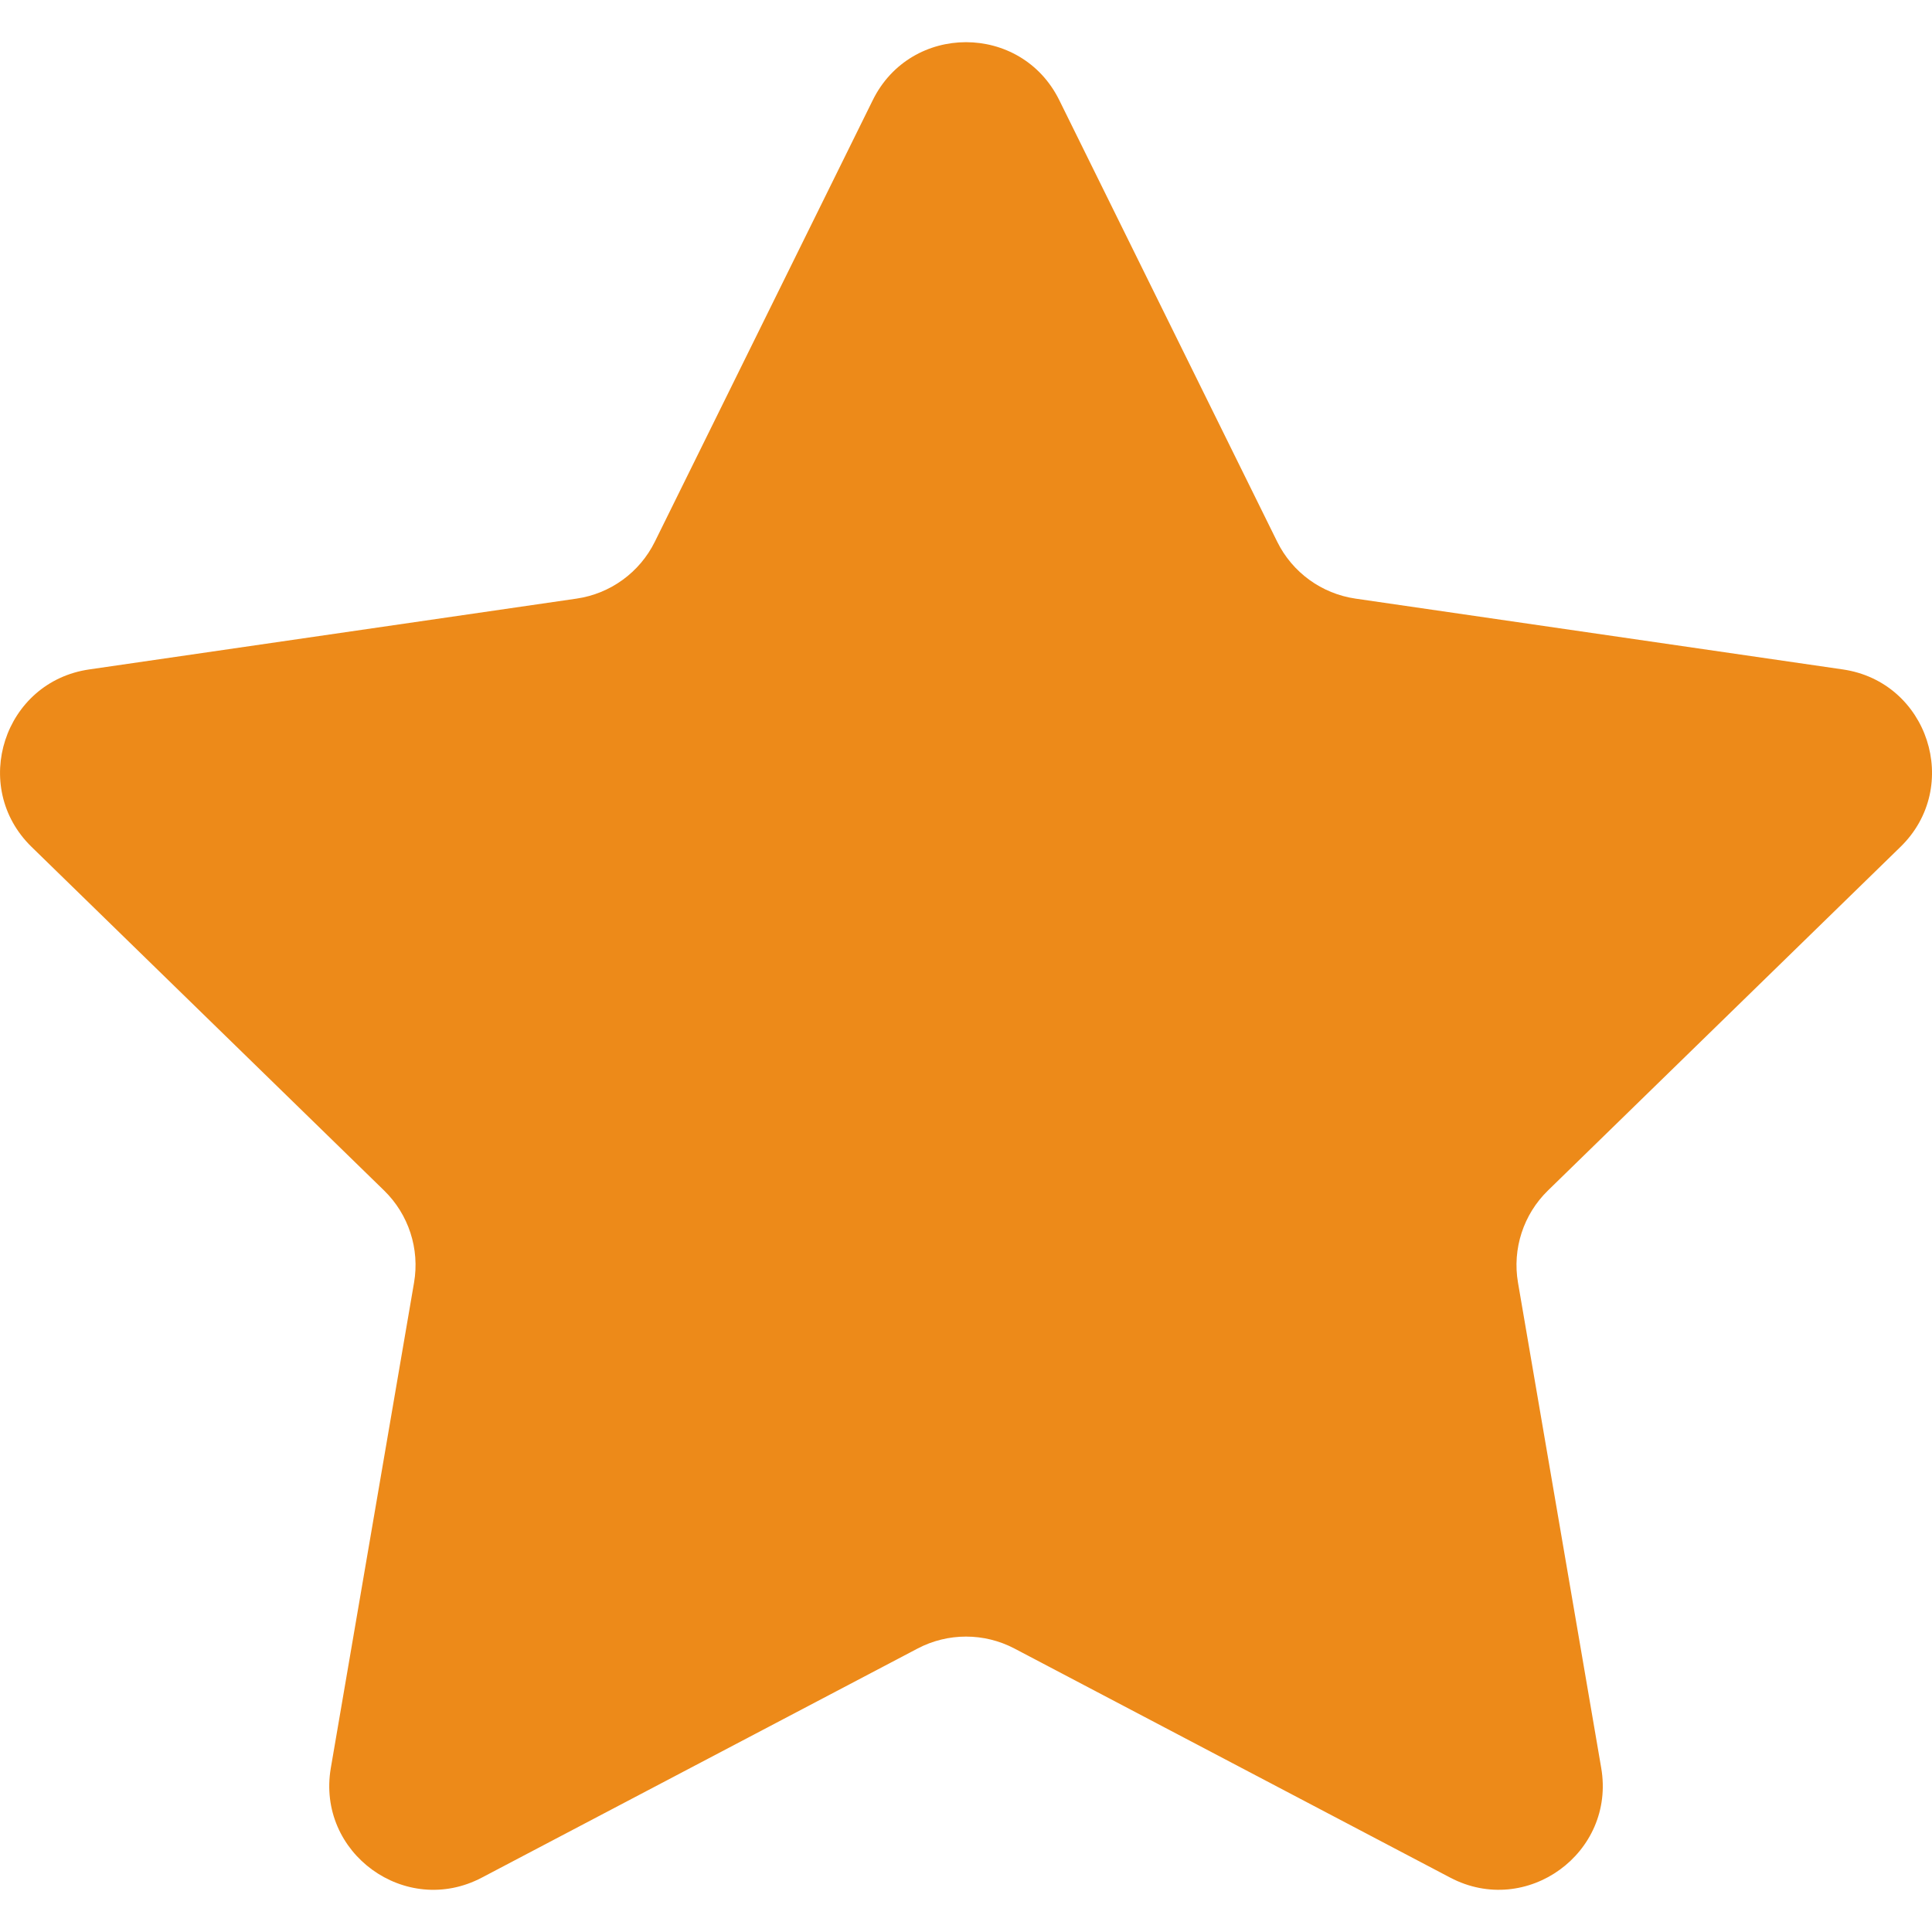
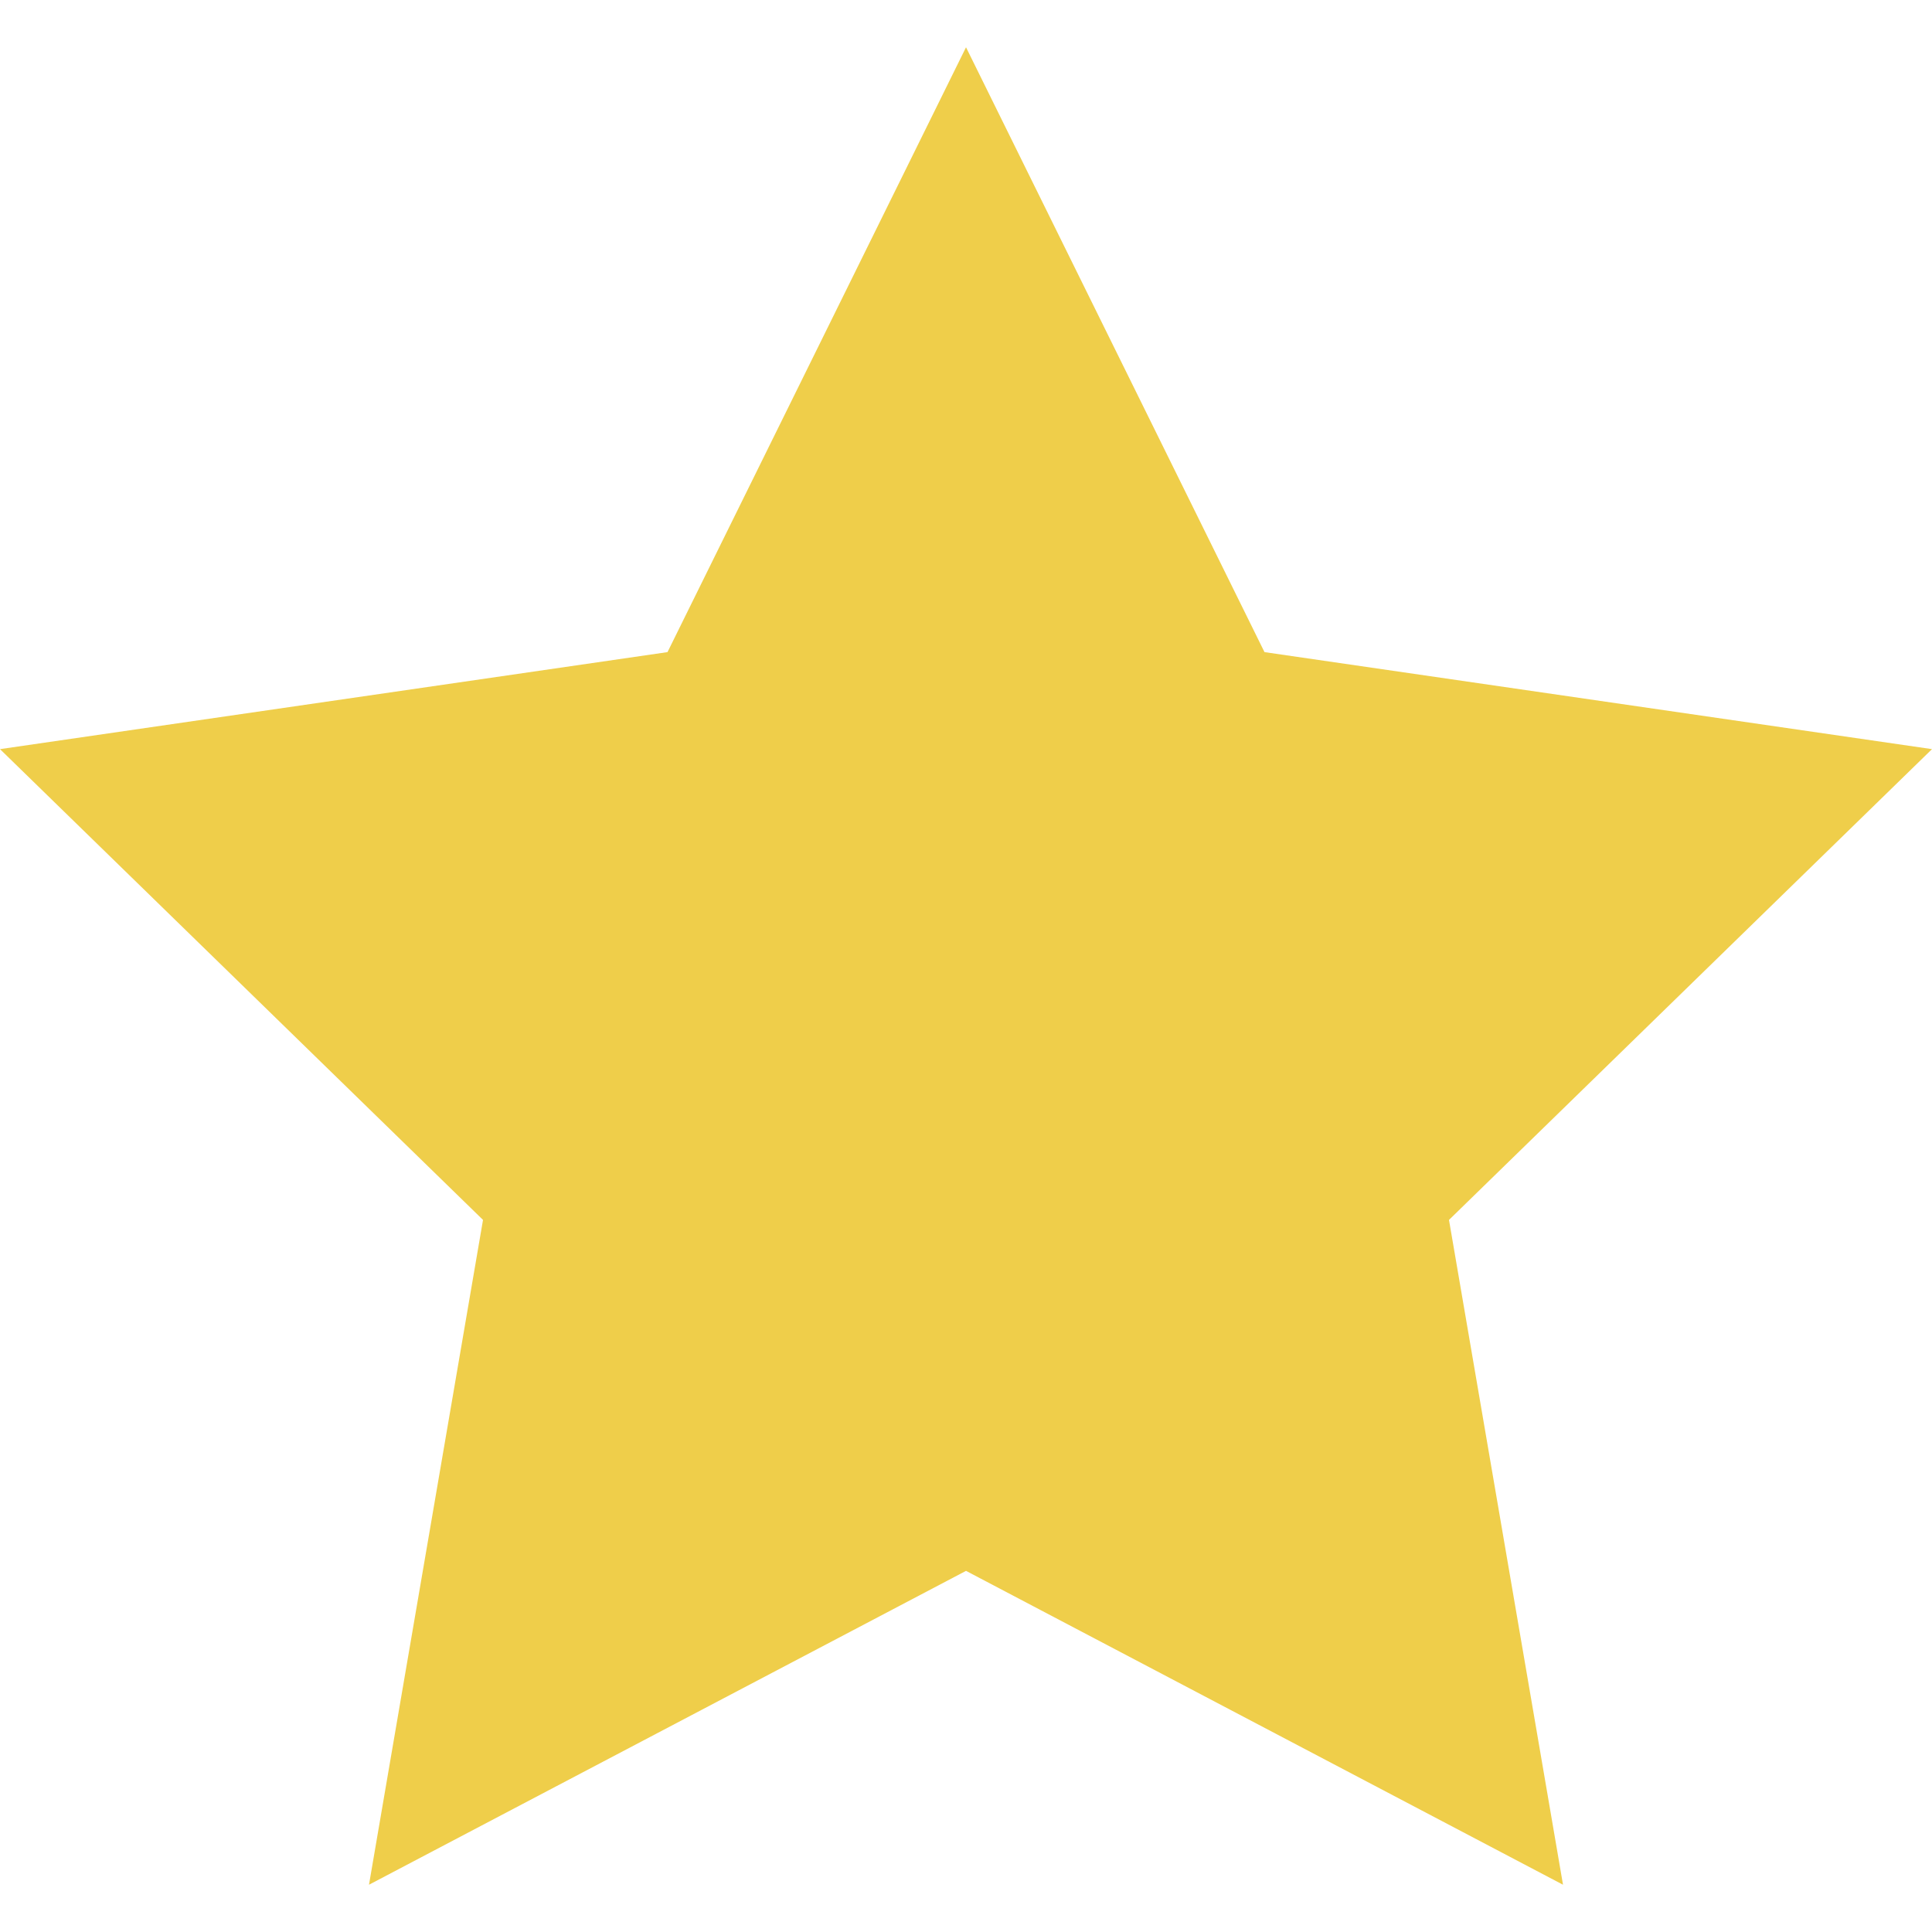
- <svg xmlns="http://www.w3.org/2000/svg" height="1800px" width="1800px" version="1.1" id="Capa_1" viewBox="0 0 47.94 47.94" xml:space="preserve">
-   <path style="fill:#ED8A19;" d="M26.285,2.486l5.407,10.956c0.376,0.762,1.103,1.29,1.944,1.412l12.091,1.757  c2.118,0.308,2.963,2.91,1.431,4.403l-8.749,8.528c-0.608,0.593-0.886,1.448-0.742,2.285l2.065,12.042  c0.362,2.109-1.852,3.717-3.746,2.722l-10.814-5.685c-0.752-0.395-1.651-0.395-2.403,0l-10.814,5.685  c-1.894,0.996-4.108-0.613-3.746-2.722l2.065-12.042c0.144-0.837-0.134-1.692-0.742-2.285l-8.749-8.528  c-1.532-1.494-0.687-4.096,1.431-4.403l12.091-1.757c0.841-0.122,1.568-0.65,1.944-1.412l5.407-10.956  C22.602,0.567,25.338,0.567,26.285,2.486z" />
+ <svg xmlns="http://www.w3.org/2000/svg" height="800px" width="800px" version="1.1" id="Capa_1" viewBox="0 0 53.867 53.867" xml:space="preserve">
+   <polygon style="fill:#EFCE4A;" points="26.934,1.318 35.256,18.182 53.867,20.887 40.4,34.013 43.579,52.549 26.934,43.798   10.288,52.549 13.467,34.013 0,20.887 18.611,18.182 " />
</svg>
